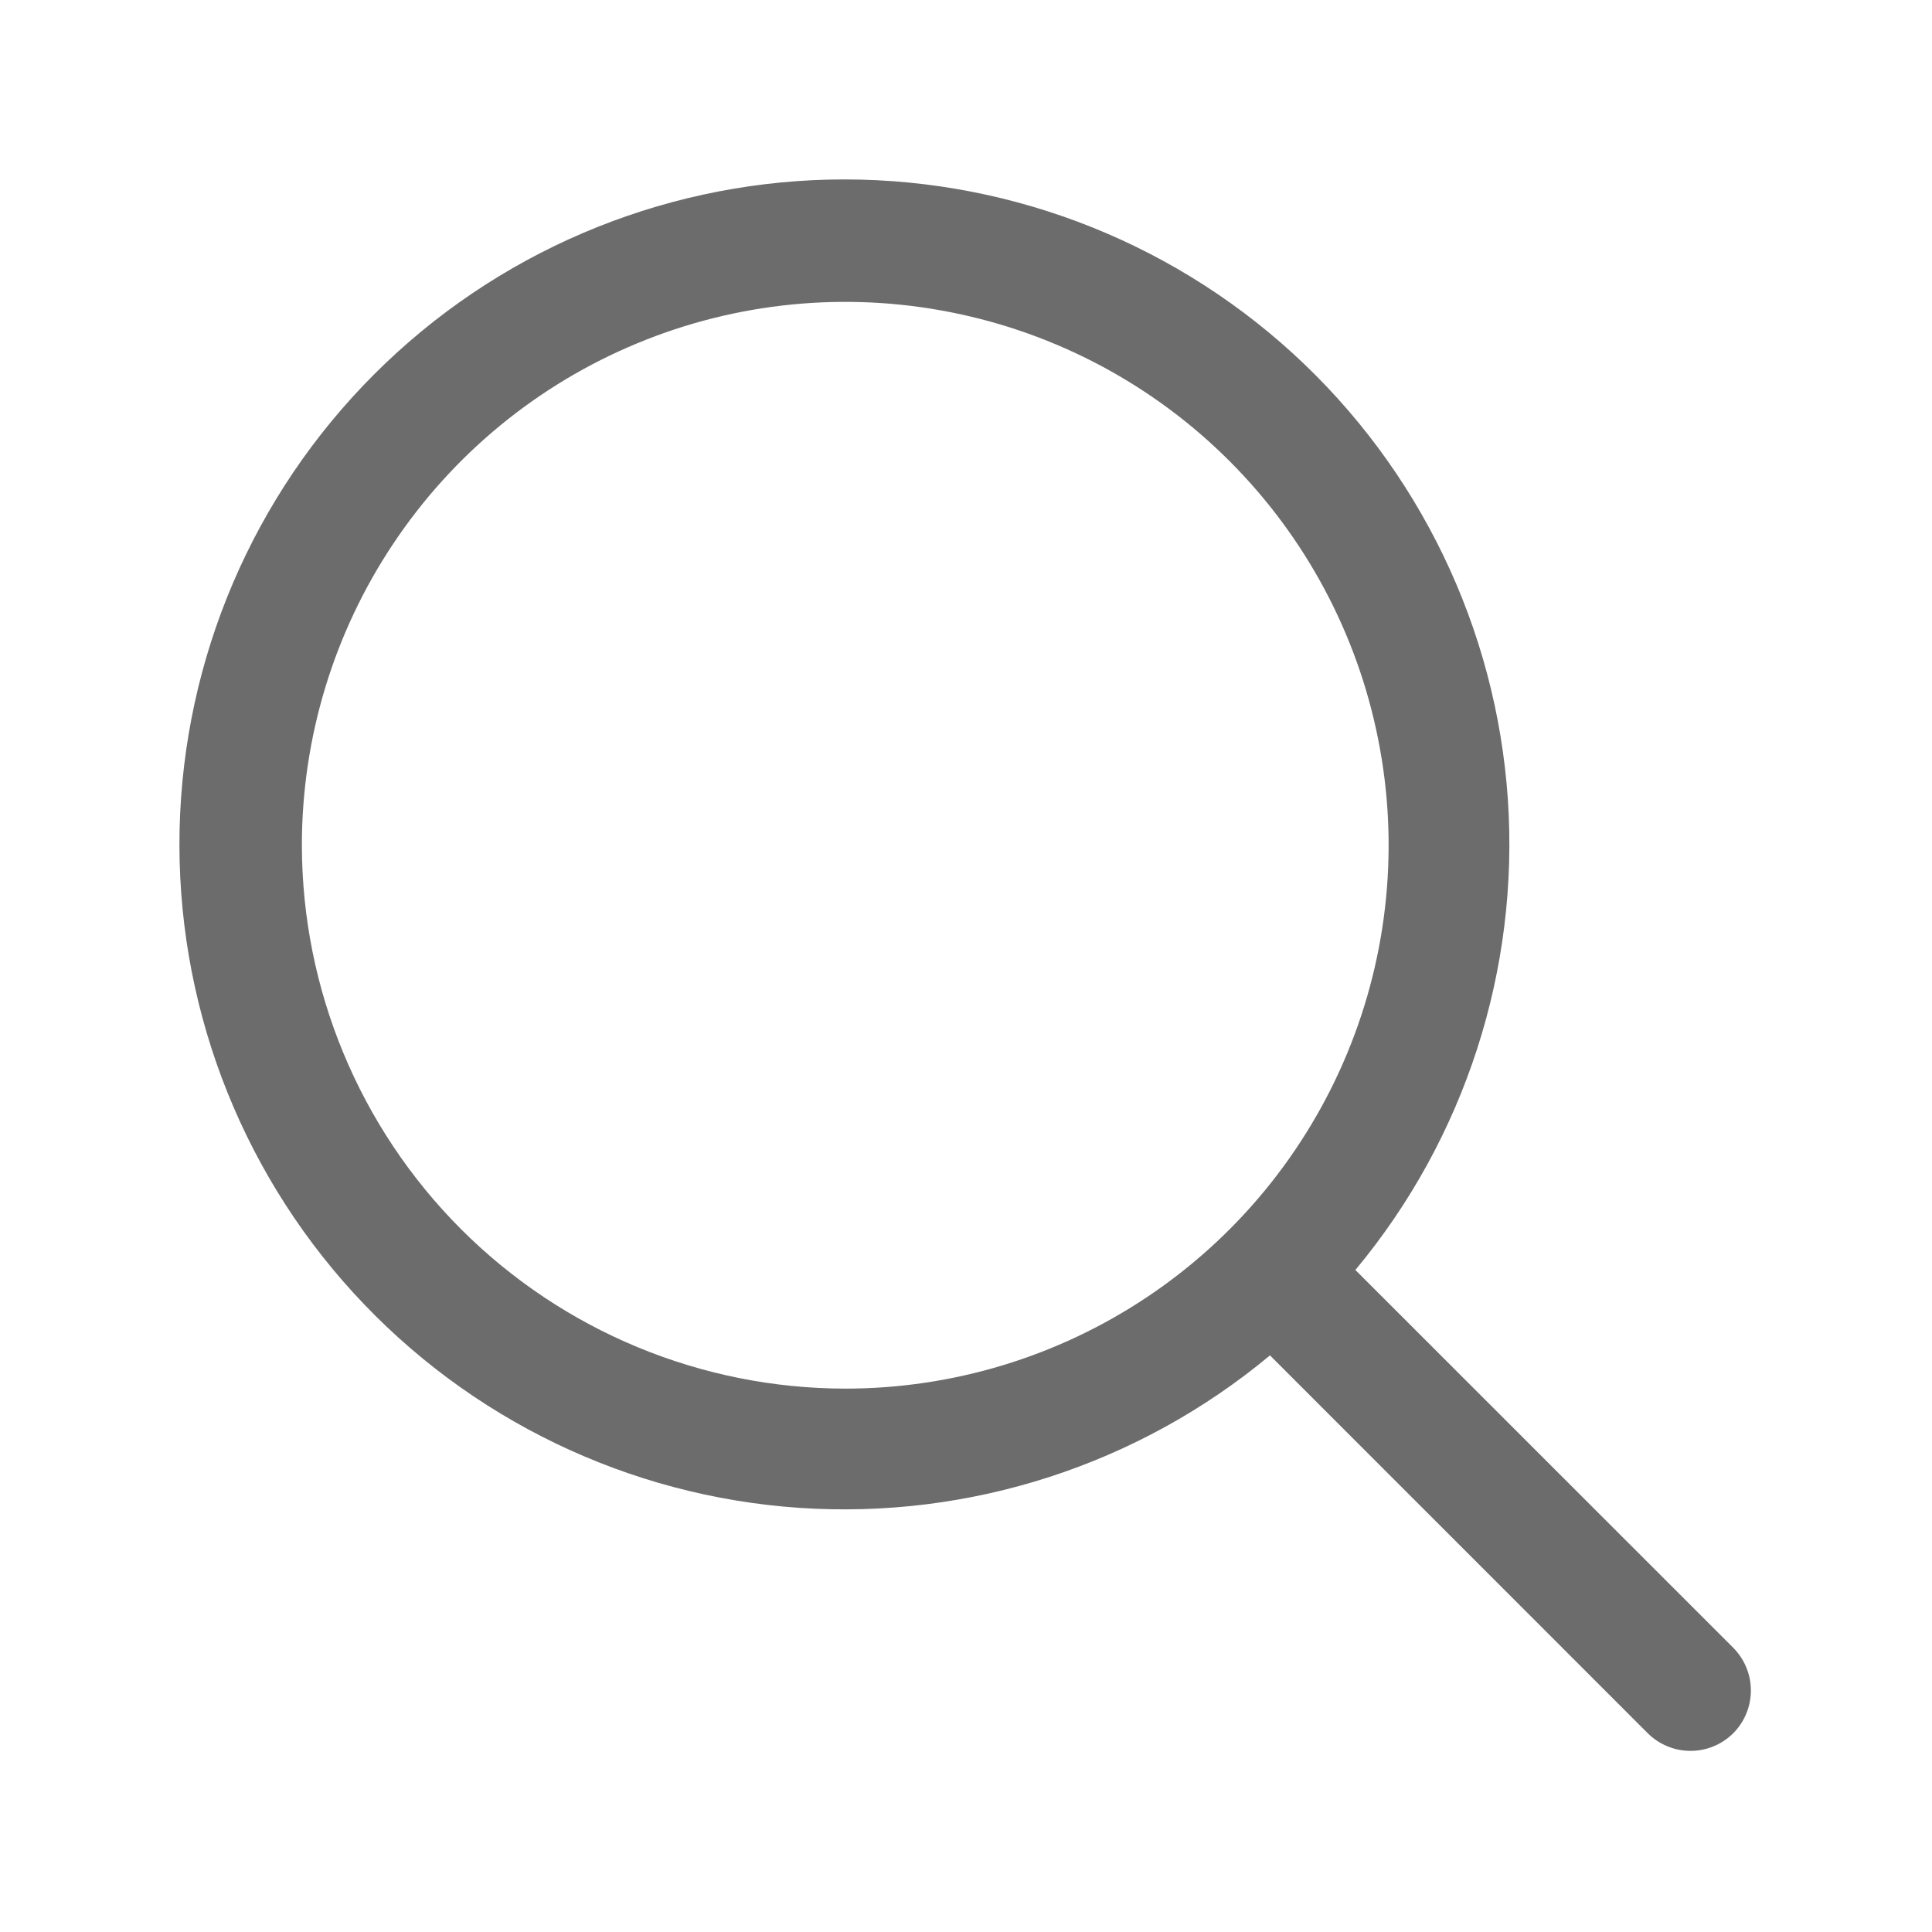
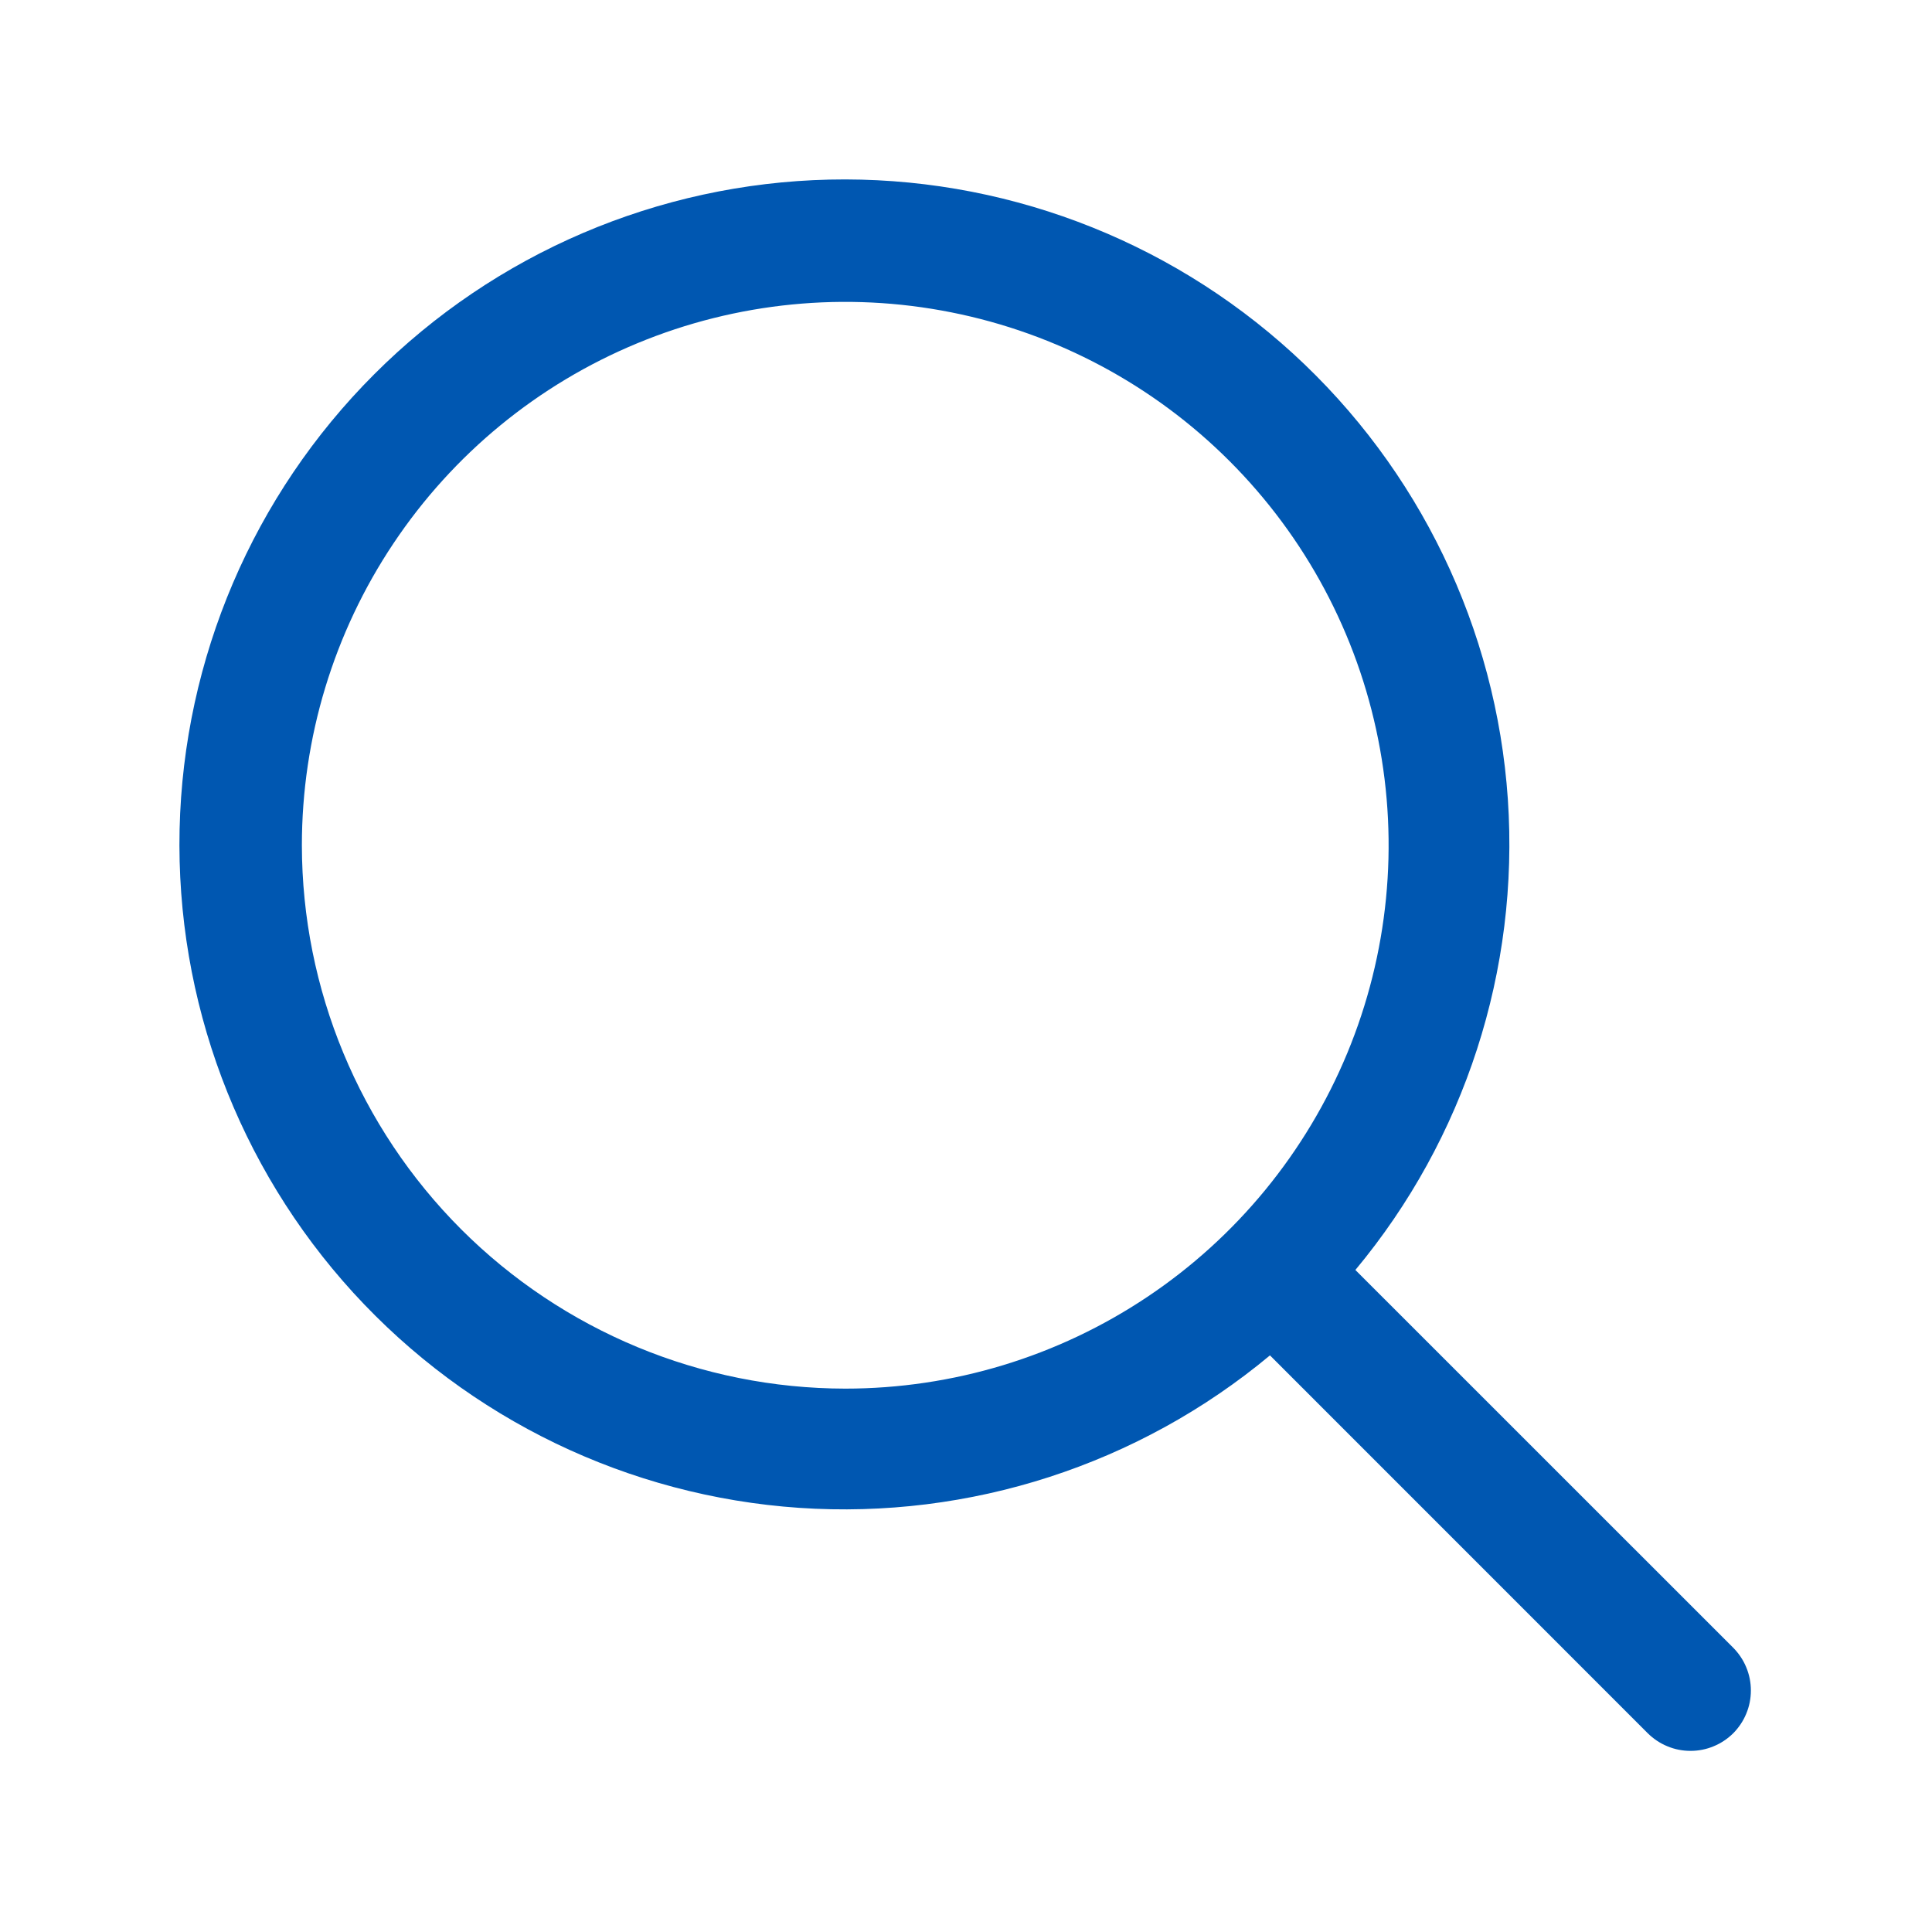
<svg xmlns="http://www.w3.org/2000/svg" width="24" height="24" viewBox="0 0 24 24" fill="none">
-   <path d="M21.531 20.469L16.837 15.776C18.197 14.143 18.875 12.048 18.731 9.927C18.586 7.806 17.629 5.823 16.059 4.389C14.489 2.956 12.427 2.183 10.302 2.231C8.177 2.28 6.152 3.145 4.649 4.649C3.145 6.152 2.28 8.177 2.231 10.302C2.183 12.427 2.956 14.489 4.389 16.059C5.823 17.629 7.806 18.586 9.927 18.731C12.048 18.875 14.143 18.197 15.776 16.837L20.469 21.531C20.539 21.6 20.622 21.656 20.713 21.693C20.804 21.731 20.901 21.75 21 21.75C21.099 21.75 21.196 21.731 21.287 21.693C21.378 21.656 21.461 21.6 21.531 21.531C21.6 21.461 21.656 21.378 21.693 21.287C21.731 21.196 21.75 21.099 21.75 21C21.75 20.901 21.731 20.804 21.693 20.713C21.656 20.622 21.6 20.539 21.531 20.469ZM3.75 10.5C3.75 9.165 4.146 7.86 4.888 6.75C5.629 5.64 6.683 4.775 7.917 4.264C9.15 3.753 10.508 3.619 11.817 3.88C13.126 4.14 14.329 4.783 15.273 5.727C16.217 6.671 16.86 7.874 17.12 9.183C17.381 10.492 17.247 11.85 16.736 13.083C16.225 14.316 15.36 15.371 14.25 16.112C13.14 16.854 11.835 17.25 10.5 17.25C8.71 17.248 6.995 16.536 5.729 15.271C4.464 14.005 3.752 12.29 3.75 10.5Z" fill="#6C6C6C" />
+   <path d="M21.531 20.469L16.837 15.776C18.197 14.143 18.875 12.048 18.731 9.927C18.586 7.806 17.629 5.823 16.059 4.389C14.489 2.956 12.427 2.183 10.302 2.231C8.177 2.28 6.152 3.145 4.649 4.649C3.145 6.152 2.28 8.177 2.231 10.302C2.183 12.427 2.956 14.489 4.389 16.059C5.823 17.629 7.806 18.586 9.927 18.731C12.048 18.875 14.143 18.197 15.776 16.837L20.469 21.531C20.539 21.6 20.622 21.656 20.713 21.693C20.804 21.731 20.901 21.75 21 21.75C21.099 21.75 21.196 21.731 21.287 21.693C21.378 21.656 21.461 21.6 21.531 21.531C21.6 21.461 21.656 21.378 21.693 21.287C21.731 21.196 21.75 21.099 21.75 21C21.75 20.901 21.731 20.804 21.693 20.713C21.656 20.622 21.6 20.539 21.531 20.469ZM3.75 10.5C3.75 9.165 4.146 7.86 4.888 6.75C5.629 5.64 6.683 4.775 7.917 4.264C9.15 3.753 10.508 3.619 11.817 3.88C13.126 4.14 14.329 4.783 15.273 5.727C16.217 6.671 16.86 7.874 17.12 9.183C17.381 10.492 17.247 11.85 16.736 13.083C16.225 14.316 15.36 15.371 14.25 16.112C13.14 16.854 11.835 17.25 10.5 17.25C8.71 17.248 6.995 16.536 5.729 15.271C4.464 14.005 3.752 12.29 3.75 10.5Z" fill="#0057b1" />
</svg>
